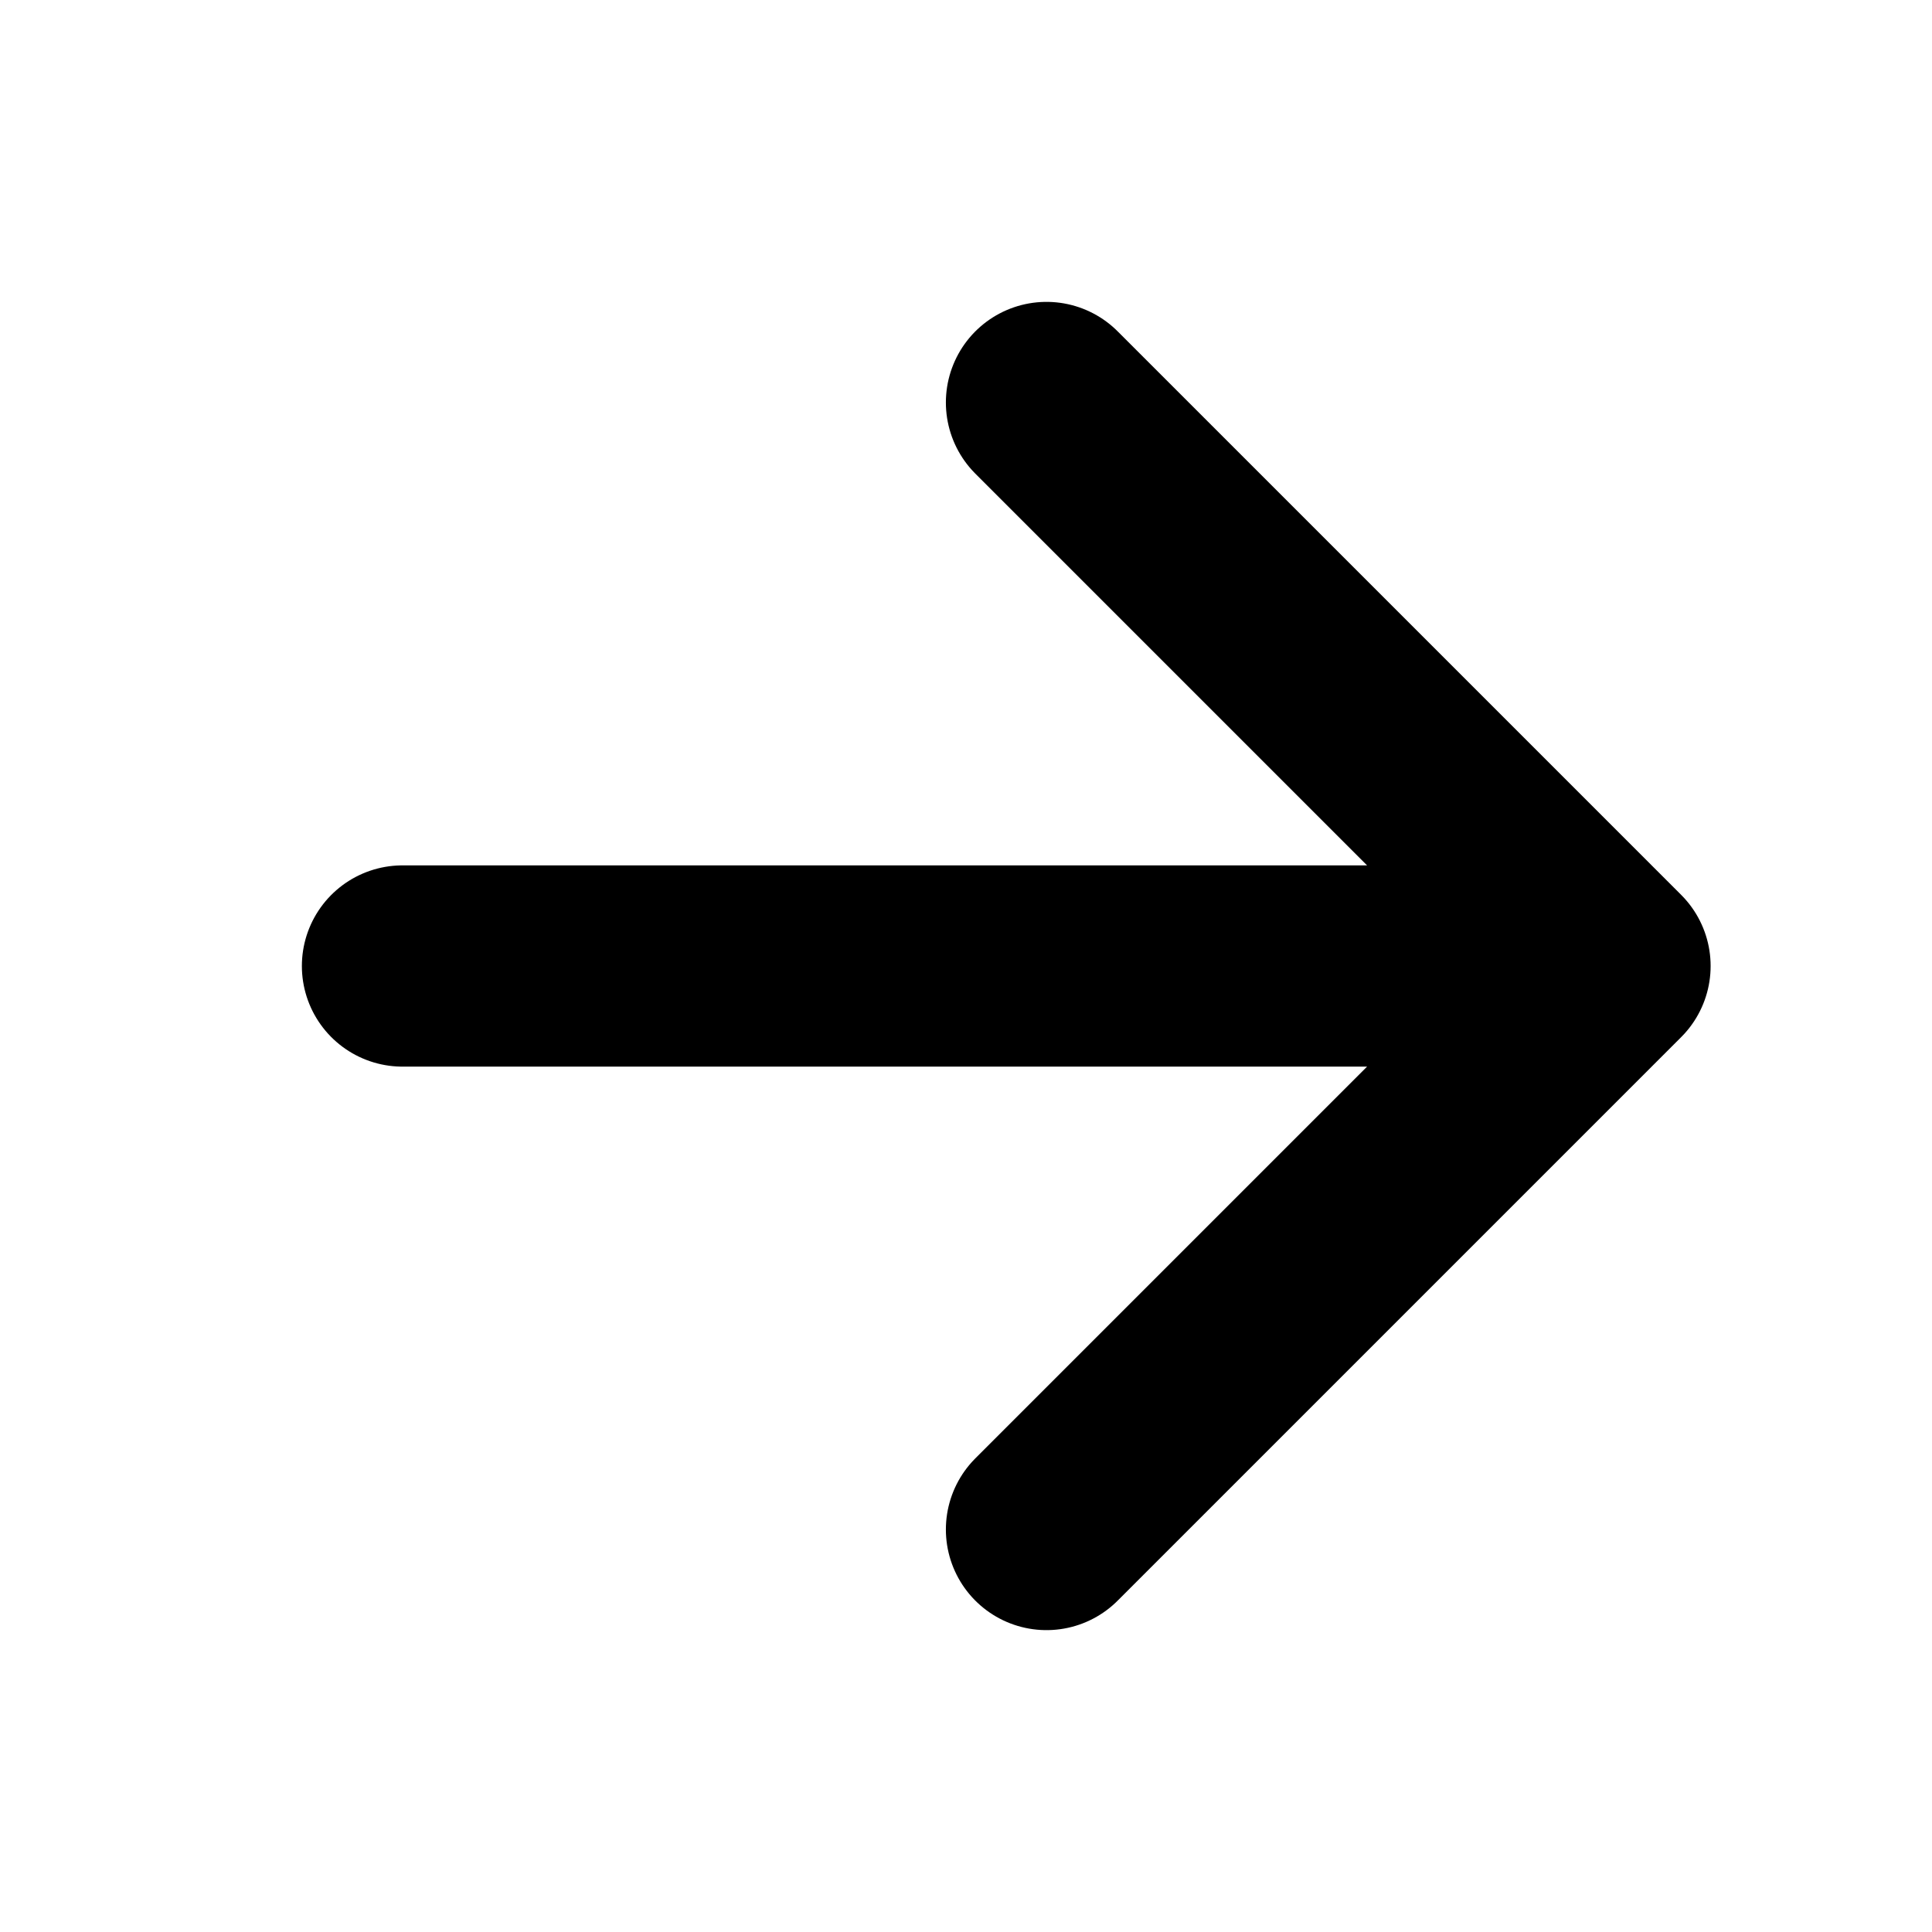
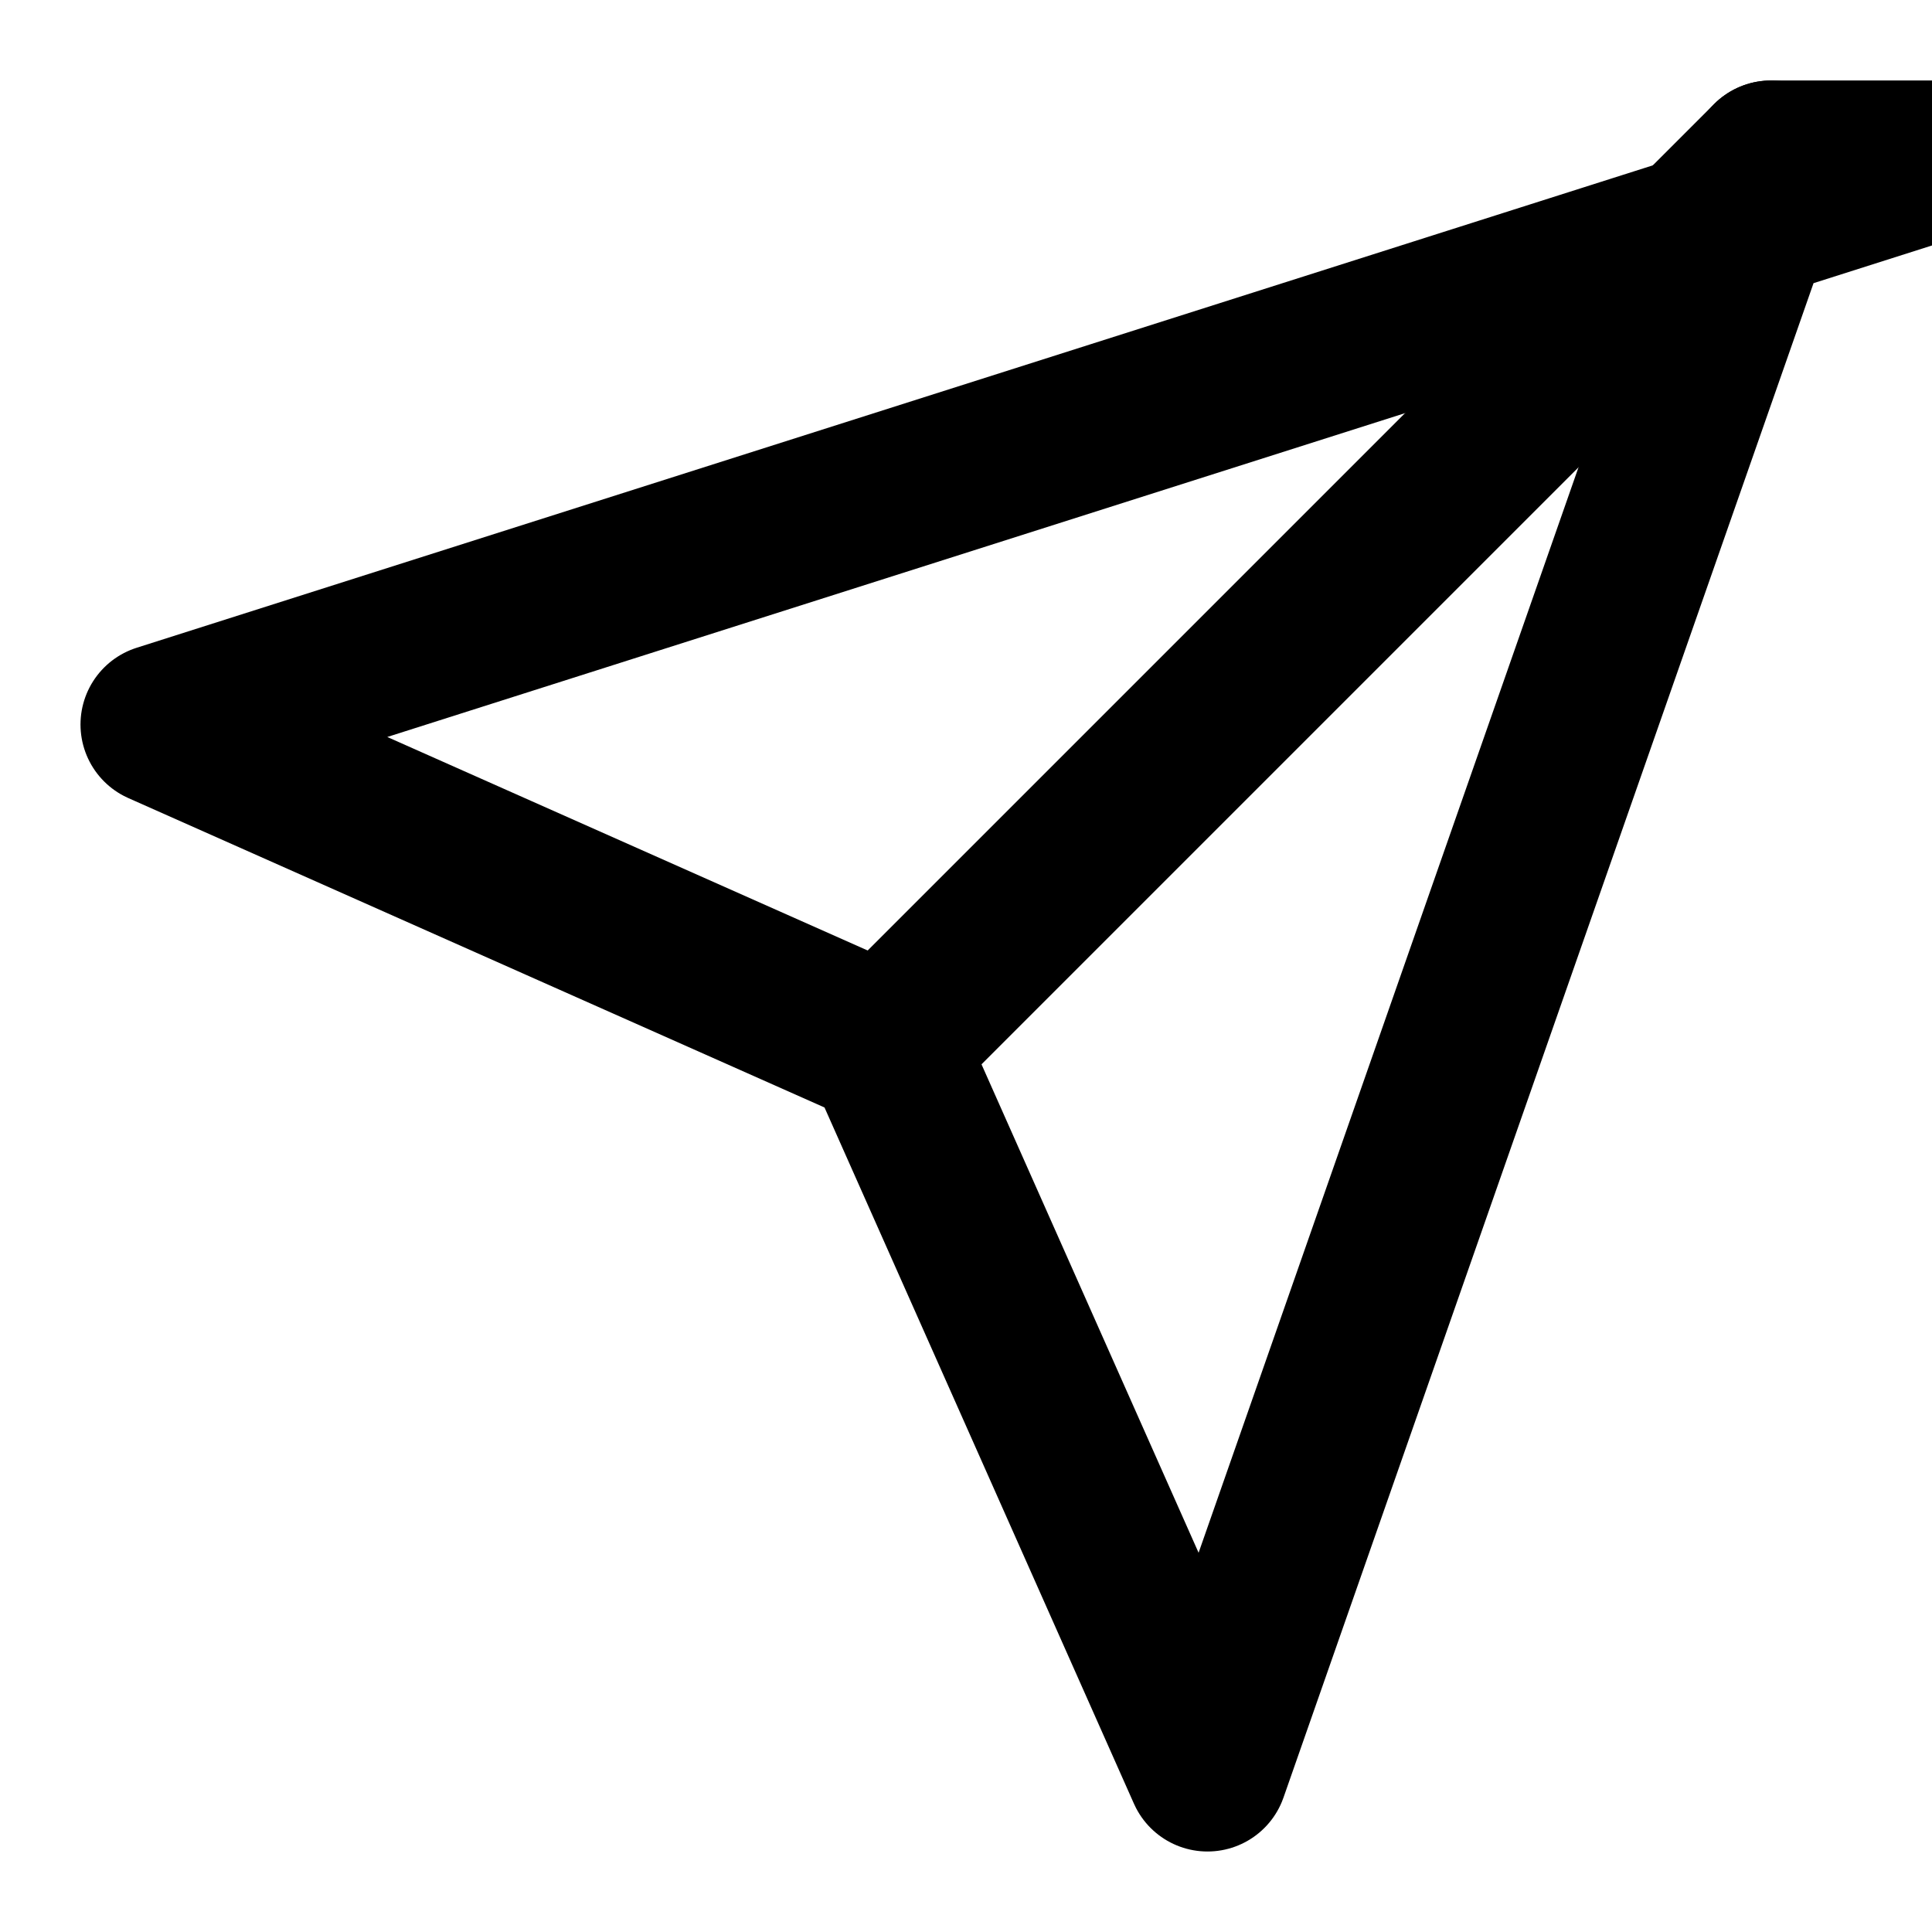
<svg xmlns="http://www.w3.org/2000/svg" viewBox="0 0 24 24" fill="none">
-   <path d="M5 12h14M13 5l7 7-7 7" stroke="currentColor" stroke-width="2.5" stroke-linecap="round" stroke-linejoin="round" />
+   <path d="M22 2L11 13" stroke="currentColor" stroke-width="2" stroke-linecap="round" stroke-linejoin="round" />
+   <path d="M22 2l-7 20-4-9-9-4 22-7z" stroke="currentColor" stroke-width="2" stroke-linecap="round" stroke-linejoin="round" />
</svg>
